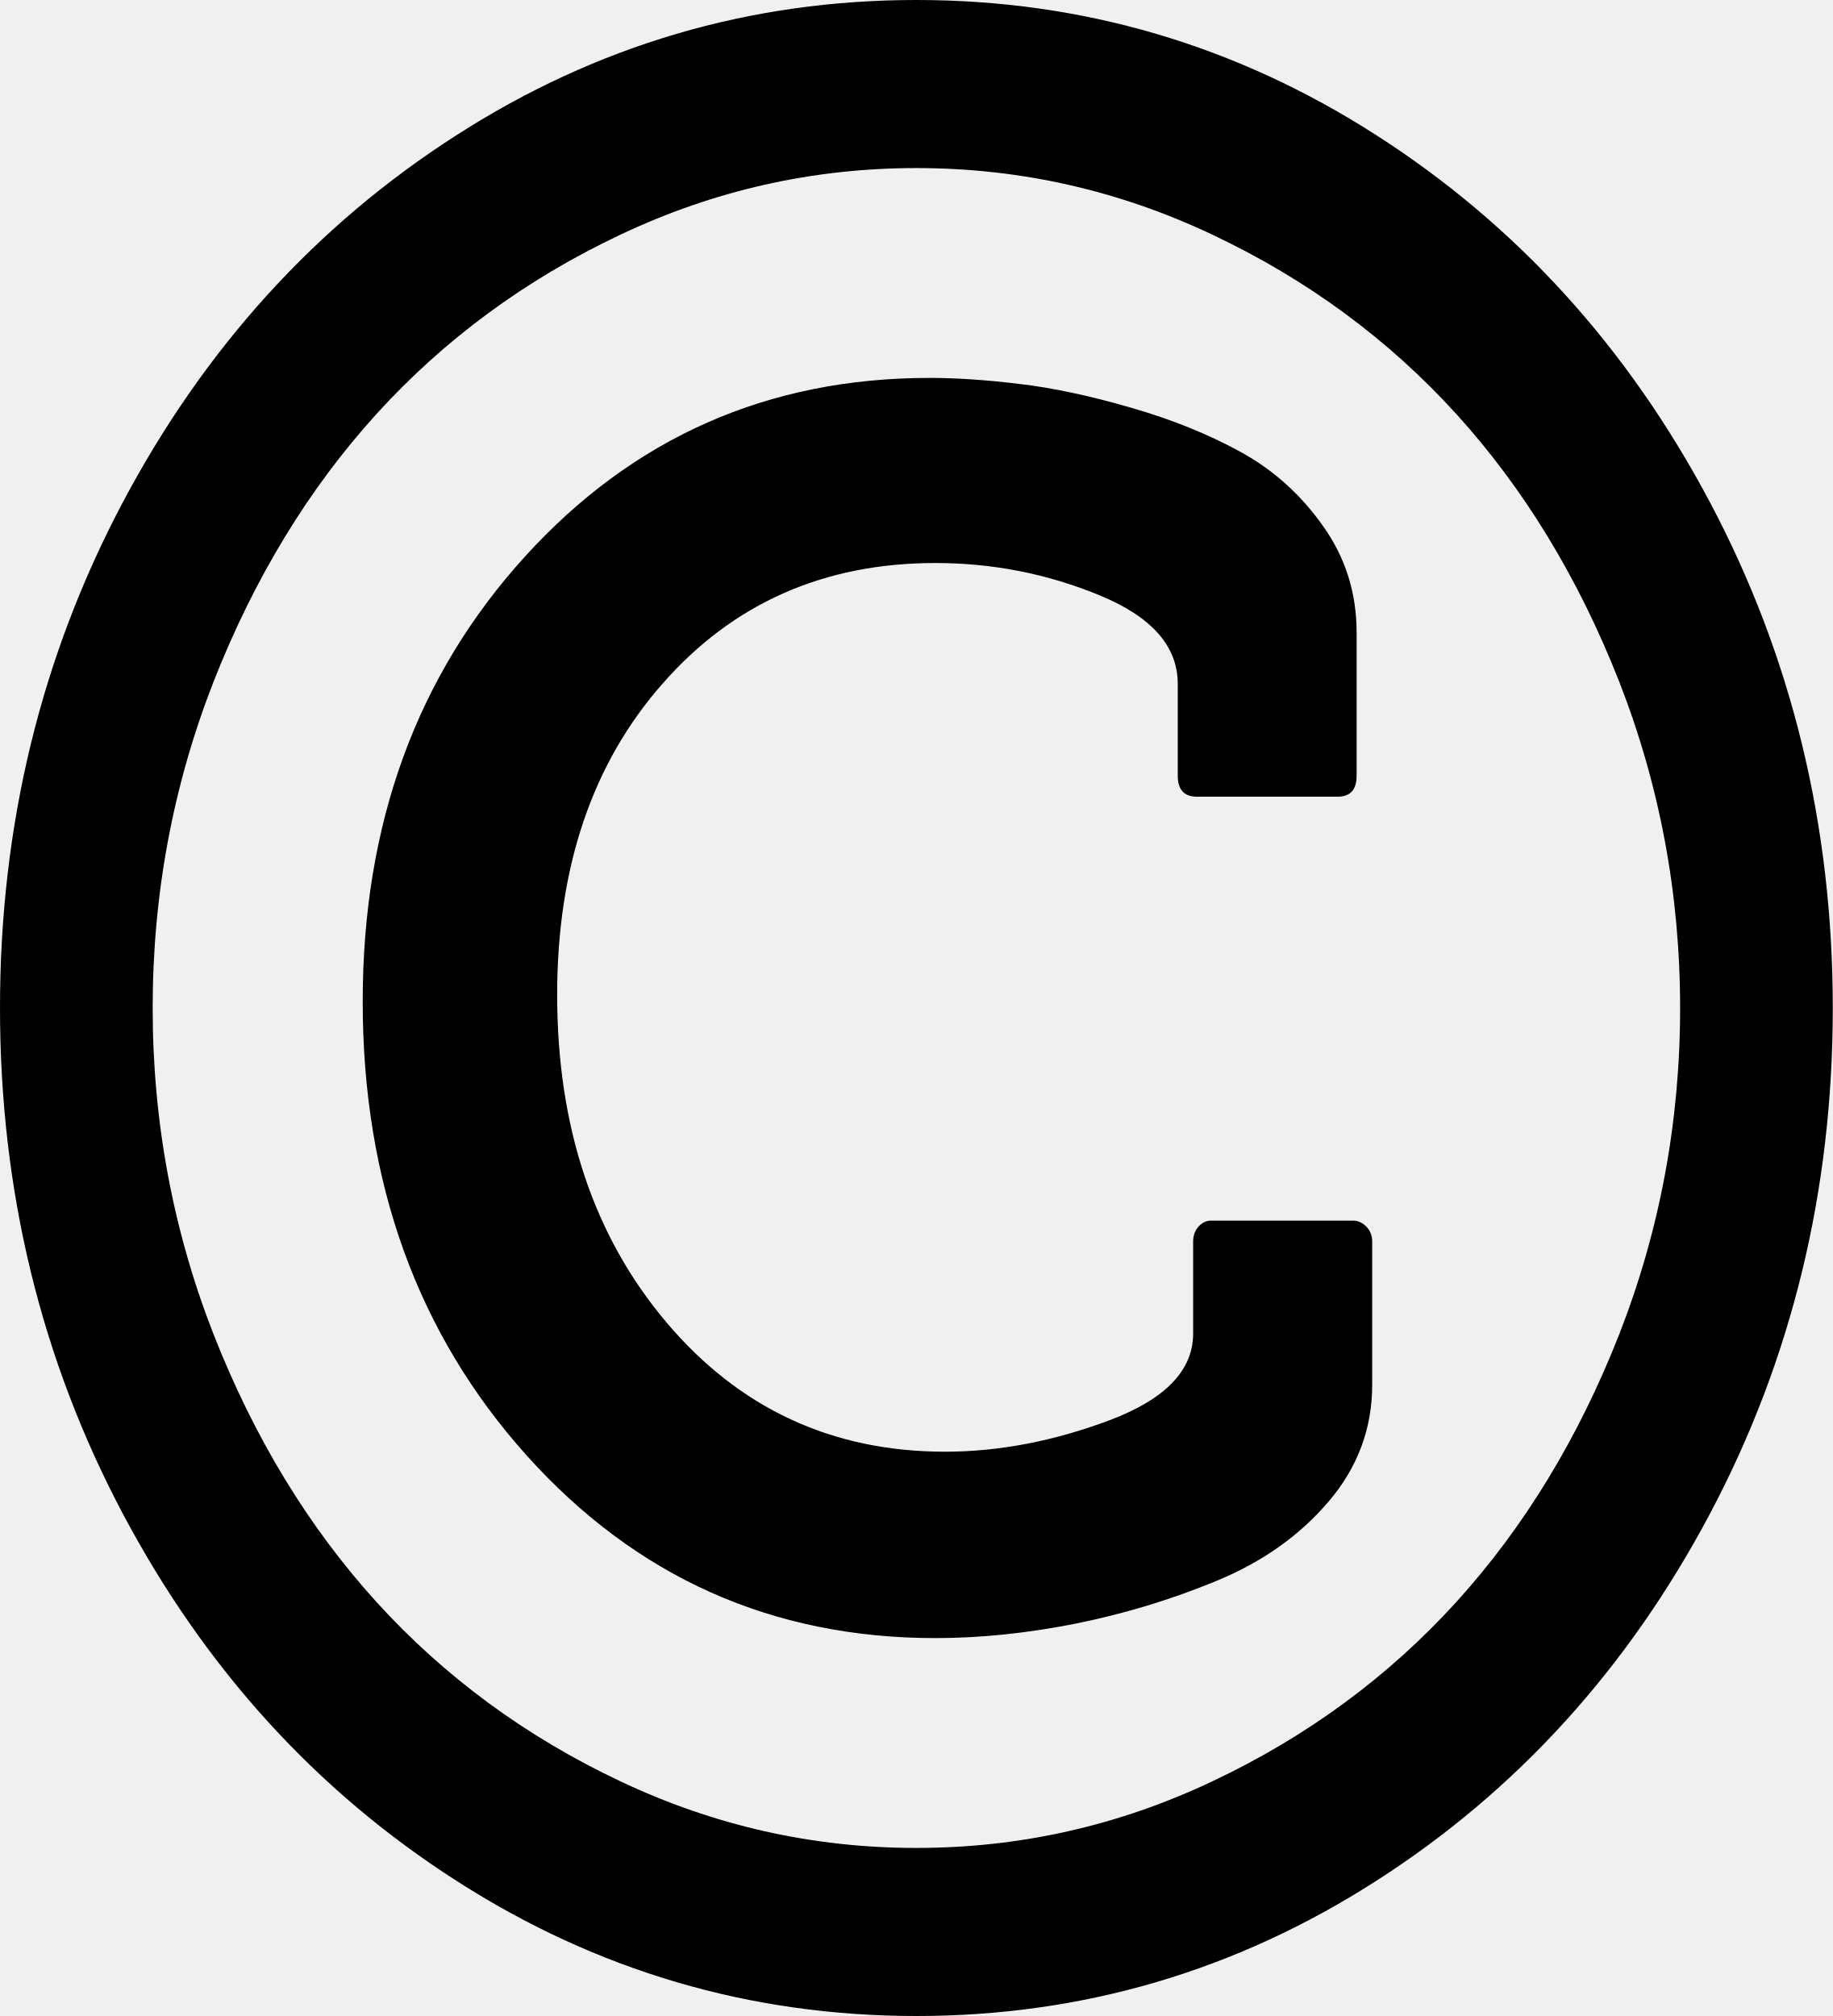
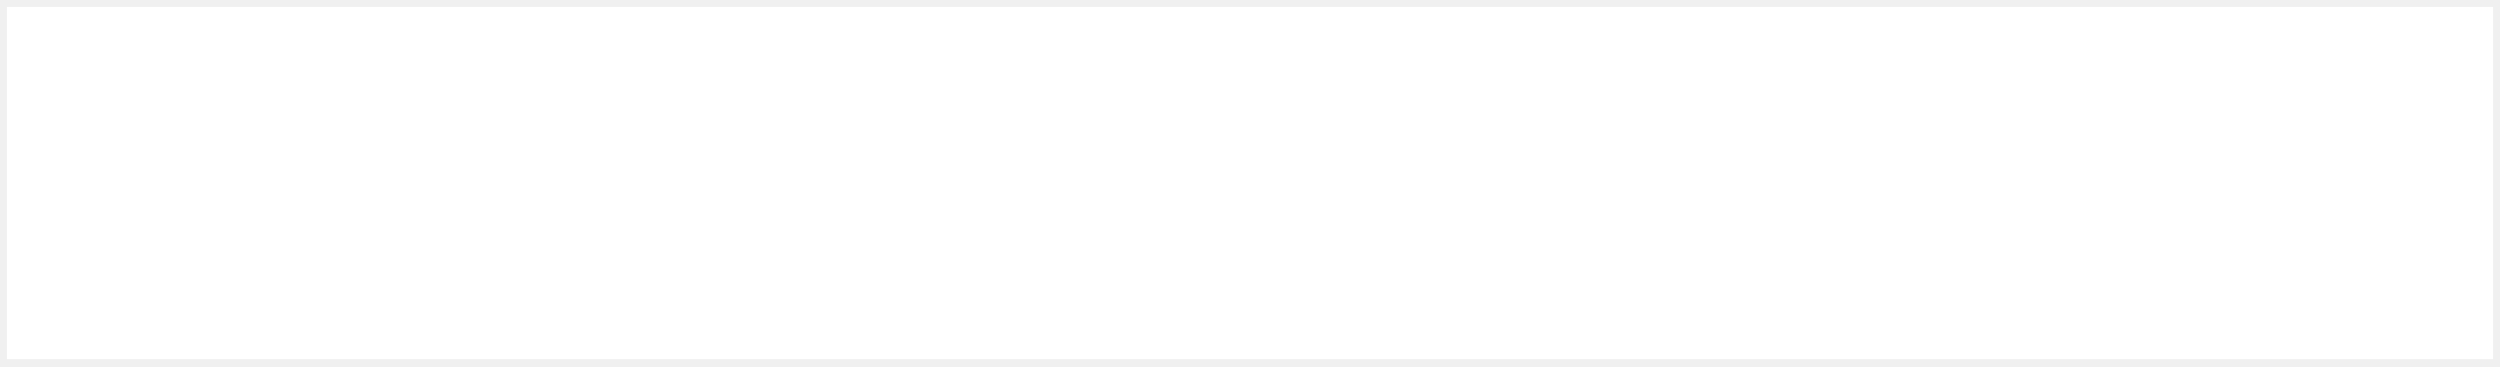
- <svg xmlns="http://www.w3.org/2000/svg" version="1.1" width="10px" height="11px">
-   <g transform="matrix(1 0 0 1 -63 -34 )">
-     <path d="M 7.454 6.692  C 7.476 6.714  7.487 6.741  7.487 6.775  L 7.487 7.555  C 7.487 7.794  7.408 8.007  7.249 8.193  C 7.091 8.379  6.887 8.523  6.637 8.626  C 6.388 8.729  6.132 8.806  5.869 8.859  C 5.607 8.911  5.352 8.938  5.104 8.938  C 4.214 8.938  3.471 8.606  2.874 7.942  C 2.278 7.278  1.979 6.452  1.979 5.464  C 1.979 4.495  2.274 3.686  2.865 3.036  C 3.455 2.387  4.191 2.062  5.072 2.062  C 5.219 2.062  5.383 2.073  5.563 2.095  C 5.743 2.116  5.945 2.159  6.169 2.224  C 6.392 2.288  6.593 2.369  6.771 2.467  C 6.949 2.565  7.099 2.7  7.22 2.872  C 7.342 3.044  7.402 3.237  7.402 3.452  L 7.402 4.232  C 7.402 4.309  7.368 4.347  7.298 4.347  L 6.53 4.347  C 6.461 4.347  6.426 4.309  6.426 4.232  L 6.426 3.731  C 6.426 3.526  6.284 3.365  5.999 3.248  C 5.715 3.131  5.417 3.072  5.104 3.072  C 4.497 3.072  4.001 3.291  3.617 3.728  C 3.232 4.164  3.04 4.731  3.04 5.428  C 3.04 6.149  3.239 6.745  3.636 7.215  C 4.033 7.685  4.54 7.921  5.156 7.921  C 5.451 7.921  5.751 7.863  6.055 7.749  C 6.359 7.634  6.51 7.477  6.51 7.276  L 6.51 6.775  C 6.51 6.741  6.52 6.714  6.54 6.692  C 6.559 6.671  6.582 6.66  6.608 6.66  L 7.383 6.66  C 7.409 6.66  7.433 6.671  7.454 6.692  Z M 6.618 1.282  C 6.104 1.038  5.564 0.917  5 0.917  C 4.436 0.917  3.896 1.038  3.382 1.282  C 2.868 1.525  2.425 1.851  2.054 2.259  C 1.683 2.668  1.387 3.155  1.165 3.72  C 0.944 4.286  0.833 4.879  0.833 5.5  C 0.833 6.121  0.944 6.714  1.165 7.28  C 1.387 7.845  1.683 8.332  2.054 8.741  C 2.425 9.149  2.868 9.475  3.382 9.718  C 3.896 9.962  4.436 10.083  5 10.083  C 5.564 10.083  6.104 9.962  6.618 9.718  C 7.132 9.475  7.575 9.149  7.946 8.741  C 8.317 8.332  8.613 7.845  8.835 7.28  C 9.056 6.714  9.167 6.121  9.167 5.5  C 9.167 4.879  9.056 4.286  8.835 3.72  C 8.613 3.155  8.317 2.668  7.946 2.259  C 7.575 1.851  7.132 1.525  6.618 1.282  Z M 9.329 2.739  C 9.776 3.582  10 4.502  10 5.5  C 10 6.498  9.776 7.418  9.329 8.261  C 8.882 9.103  8.276 9.771  7.51 10.262  C 6.744 10.754  5.907 11  5 11  C 4.093 11  3.256 10.754  2.49 10.262  C 1.724 9.771  1.118 9.103  0.671 8.261  C 0.224 7.418  0 6.498  0 5.5  C 0 4.502  0.224 3.582  0.671 2.739  C 1.118 1.897  1.724 1.229  2.49 0.738  C 3.256 0.246  4.093 0  5 0  C 5.907 0  6.744 0.246  7.51 0.738  C 8.276 1.229  8.882 1.897  9.329 2.739  Z " fill-rule="nonzero" fill="#000000" stroke="none" transform="matrix(1 0 0 1 63 34 )" />
+ <svg xmlns="http://www.w3.org/2000/svg" version="1.1" width="362px" height="53px">
+   <g transform="matrix(1 0 0 1 1 0 )">
+     <path d="M 0 1  L 360 1  L 360 52  L 0 52  L 0 1  Z " fill-rule="nonzero" fill="#ffffff" stroke="none" />
  </g>
</svg>
